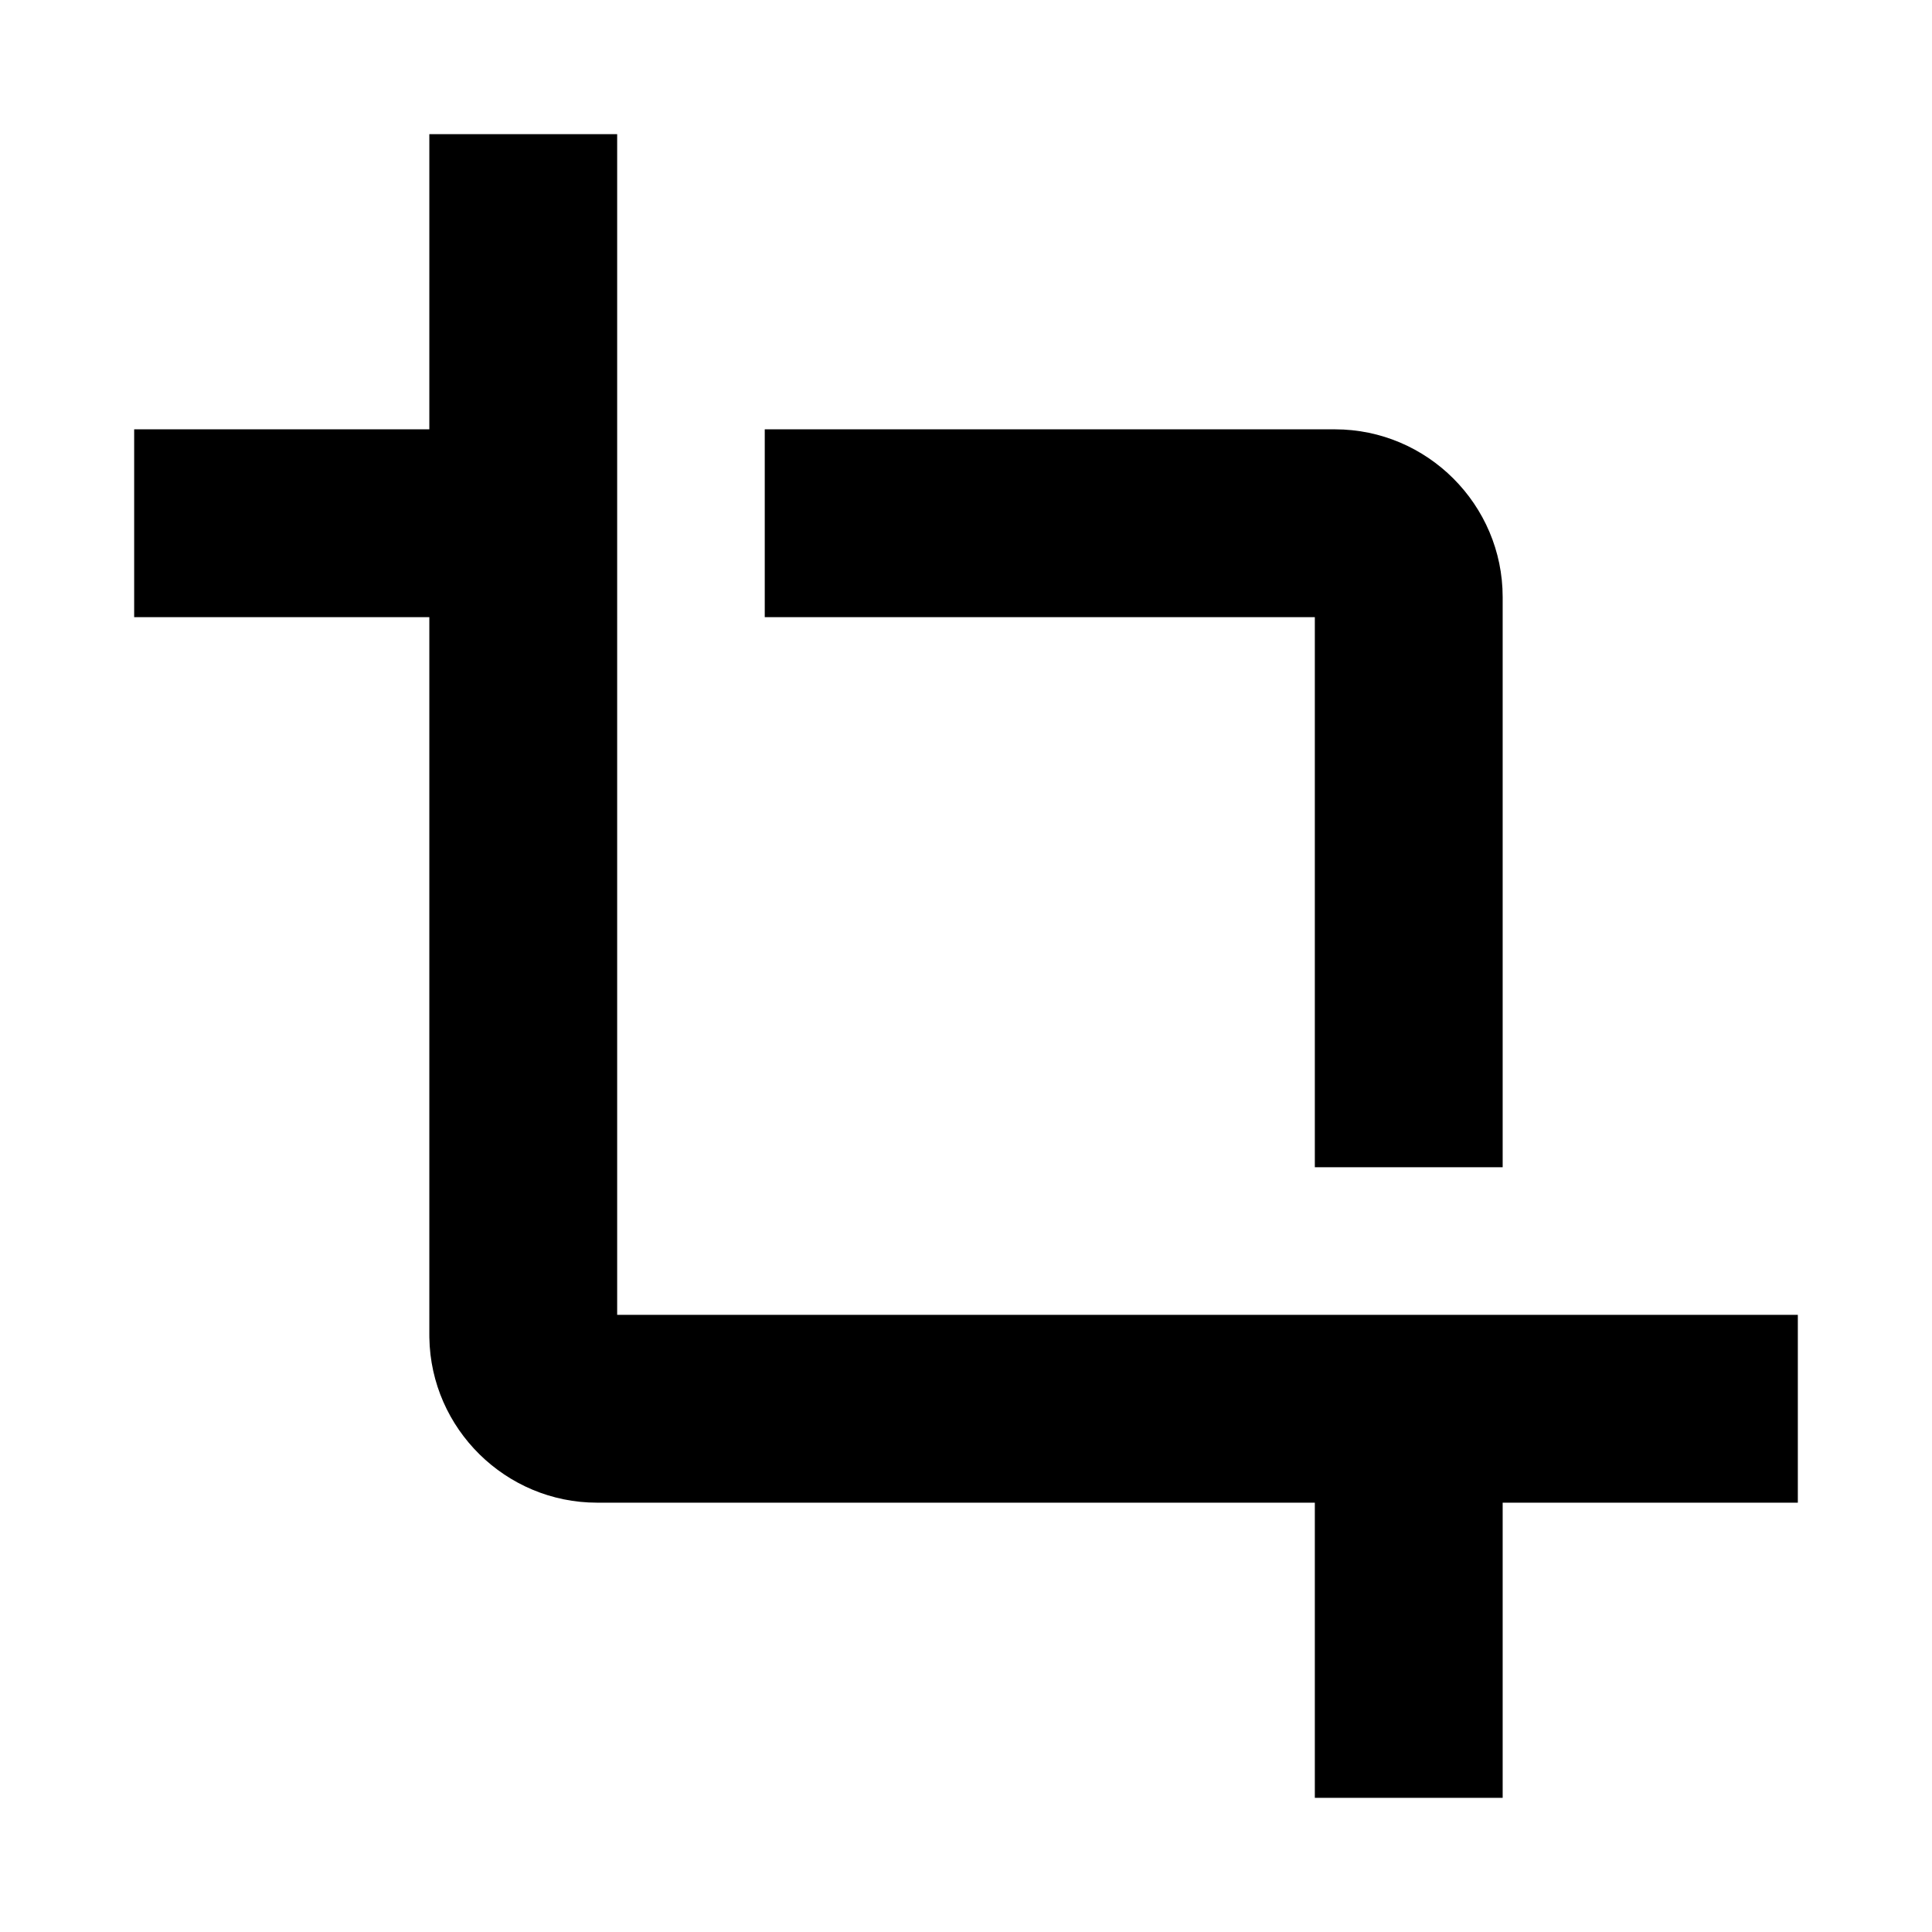
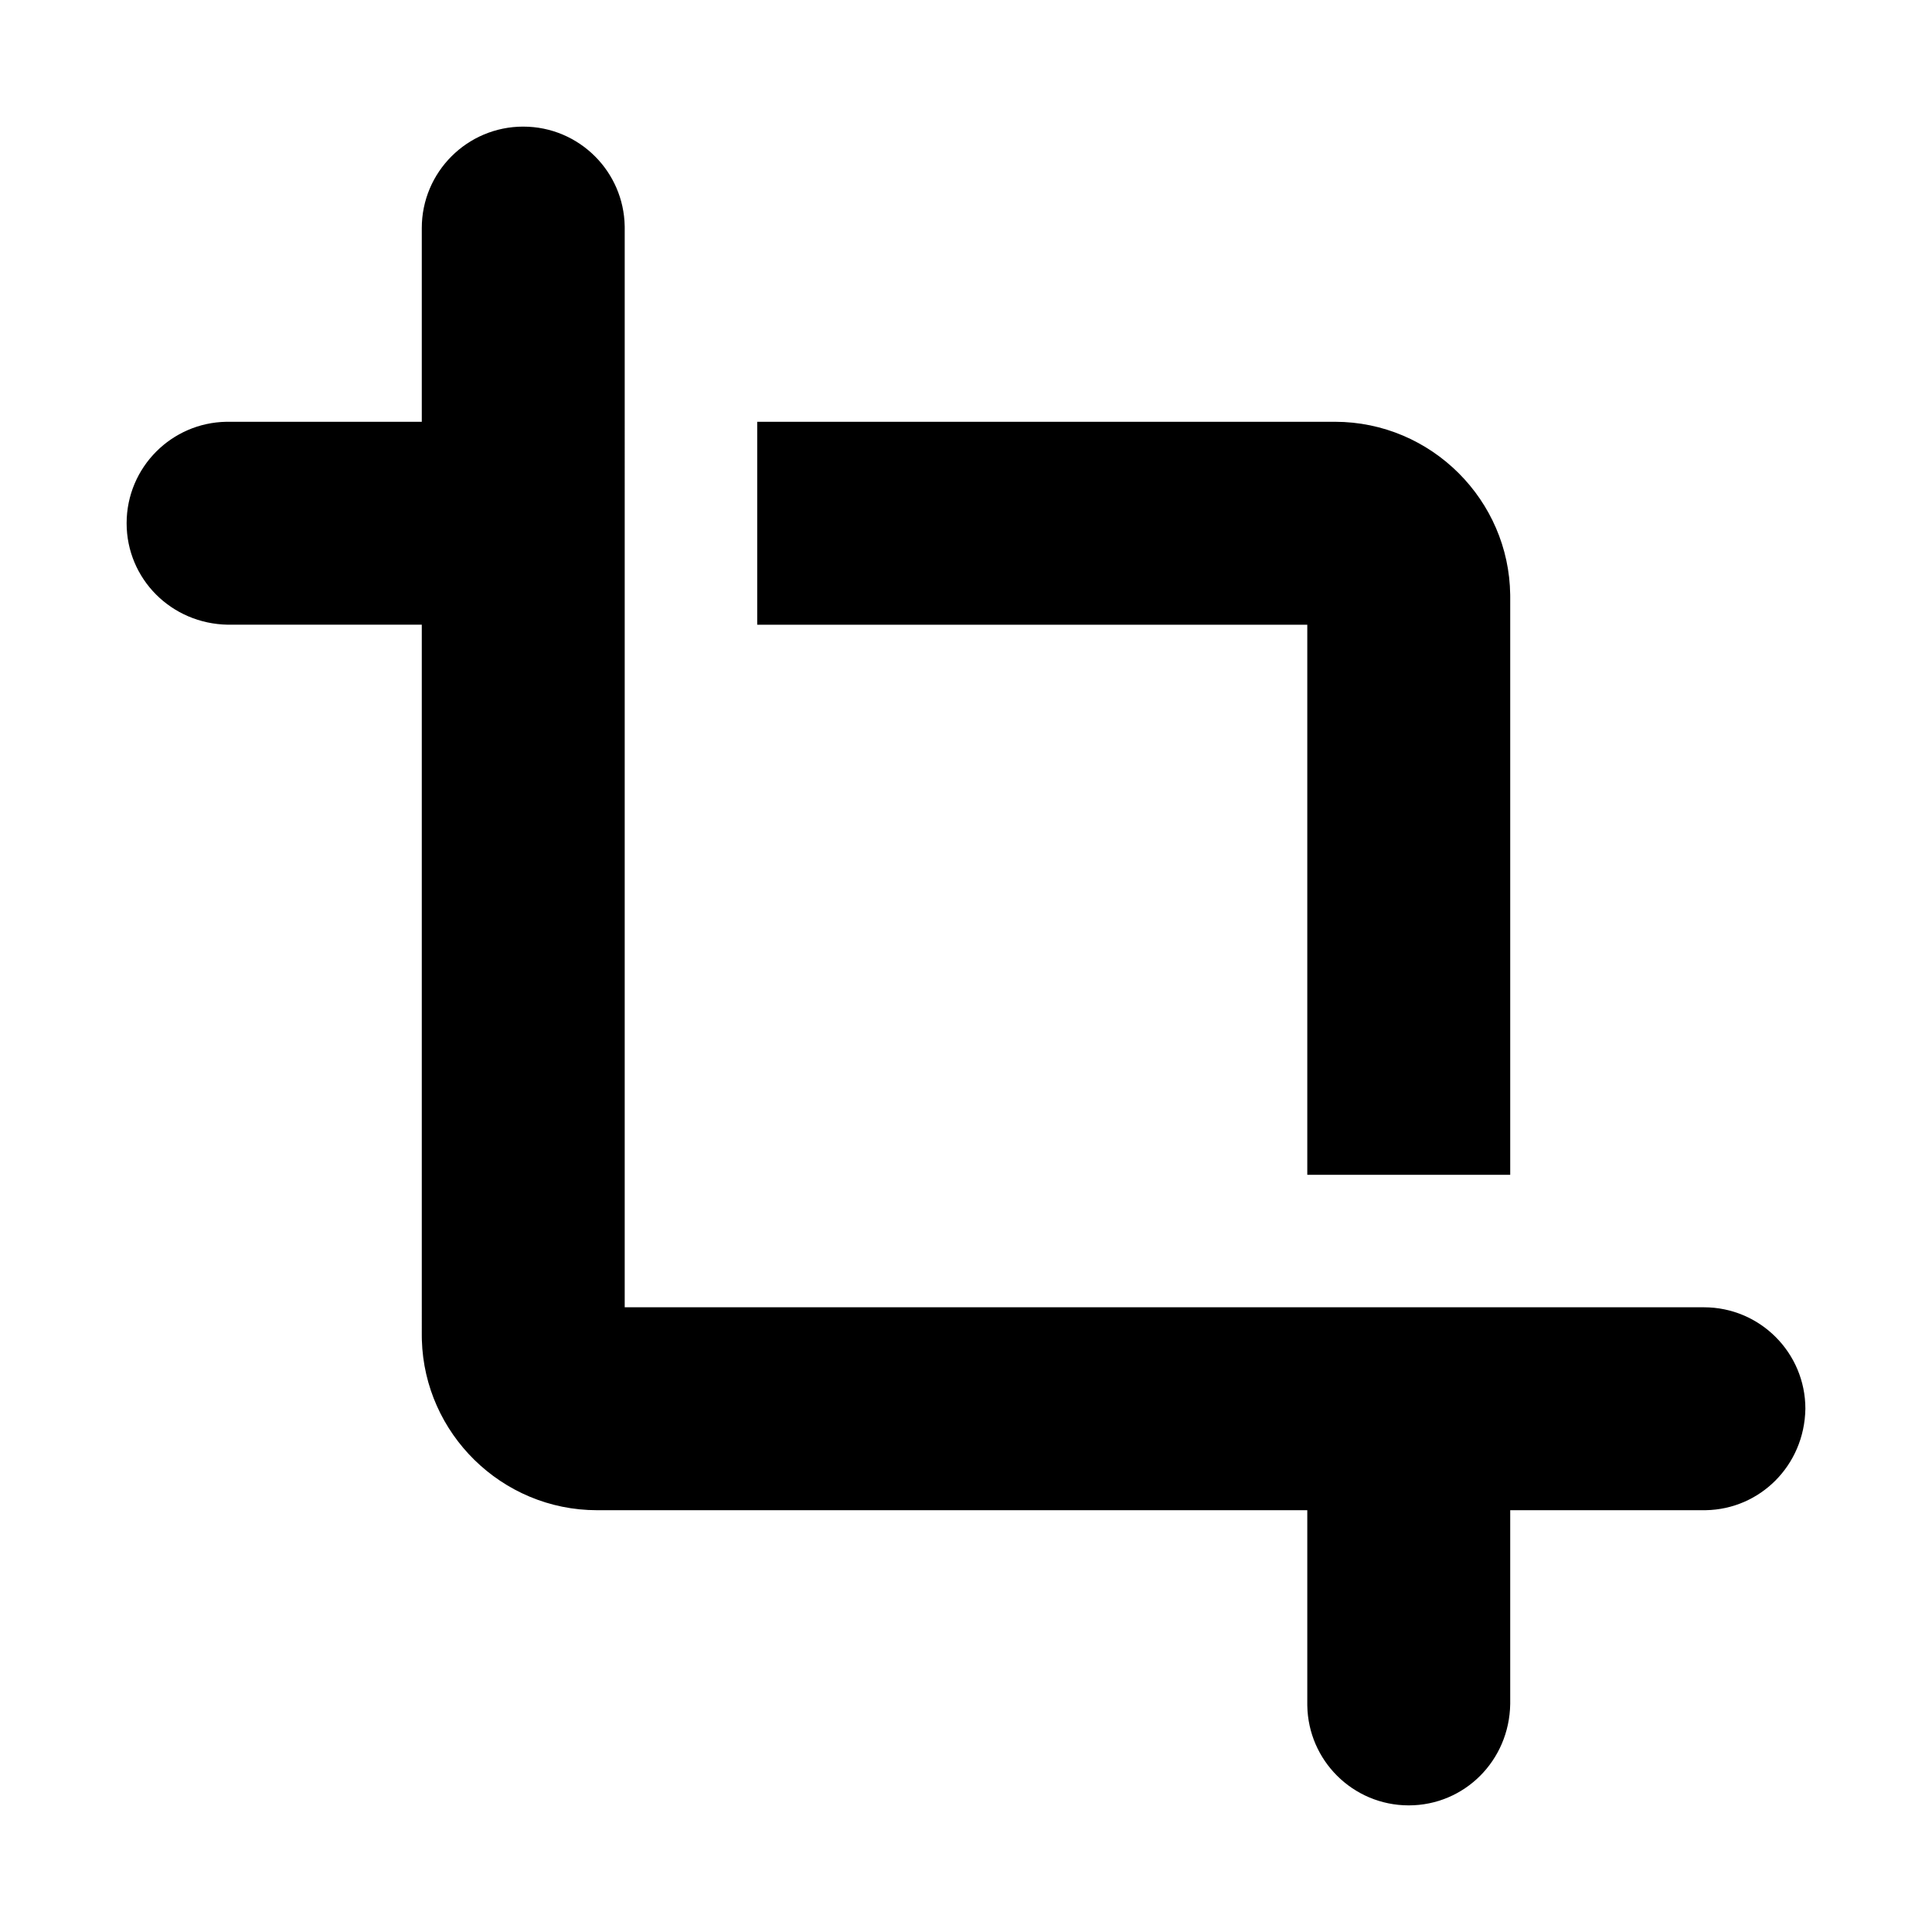
<svg xmlns="http://www.w3.org/2000/svg" viewBox="0 0 512 512">
-   <path fill-rule="nonzero" d="M202.667 113.778v49.778L348.444 163.555l0 145.779h49.778V158.222c0-24.457-19.988-44.445-44.445-44.445H202.667z" />
-   <path fill-rule="nonzero" d="M163.556 35.555h-49.778L113.777 113.777l-78.222.001v49.778L113.777 163.555l.001 190.223.006.732c.394 24.122 20.226 43.712 44.439 43.712L348.444 398.222l0 78.223h49.778L398.222 398.222l78.223 0v-49.778L163.555 348.444l.001-312.889z" />
+   <path fill-rule="nonzero" d="M138.667 33.555c7.425 0 14.147 3.01 19.013 7.876 4.76 4.76 7.744 11.297 7.871 18.53l.004.483-.001 286 286.001 0c7.425 0 14.147 3.01 19.013 7.876 4.866 4.866 7.876 11.588 7.876 19.013-.12 7.546-3.153 14.239-7.977 19.063-4.752 4.752-11.243 7.693-18.421 7.821l-.49.004-51.334-0.0 0 51.349c-.116 7.521-3.15 14.22-7.977 19.047-4.86 4.86-11.539 7.826-18.912 7.826-7.425 0-14.147-3.01-19.013-7.876-4.76-4.76-7.744-11.297-7.871-18.53l-.004-.483-0-51.334-188.222 0c-12.64 0-24.139-5.107-32.533-13.364-8.275-8.139-13.53-19.338-13.892-31.714l-.014-.61-.006-.749-.001-188.231-51.348 0c-7.521-.116-14.22-3.15-19.047-7.977-4.86-4.86-7.826-11.539-7.826-18.912 0-7.425 3.01-14.148 7.876-19.013 4.76-4.76 11.297-7.744 18.53-7.871l.483-.004 51.333-0.0 0-51.333c0-7.425 3.01-14.147 7.876-19.013s11.588-7.876 19.014-7.876zm215.111 78.222c12.779 0 24.391 5.22 32.808 13.637 8.283 8.283 13.47 19.661 13.633 32.2l.004.608V311.334h-53.778l-0-145.778-145.778.001v-53.778h153.111z" />
</svg>
